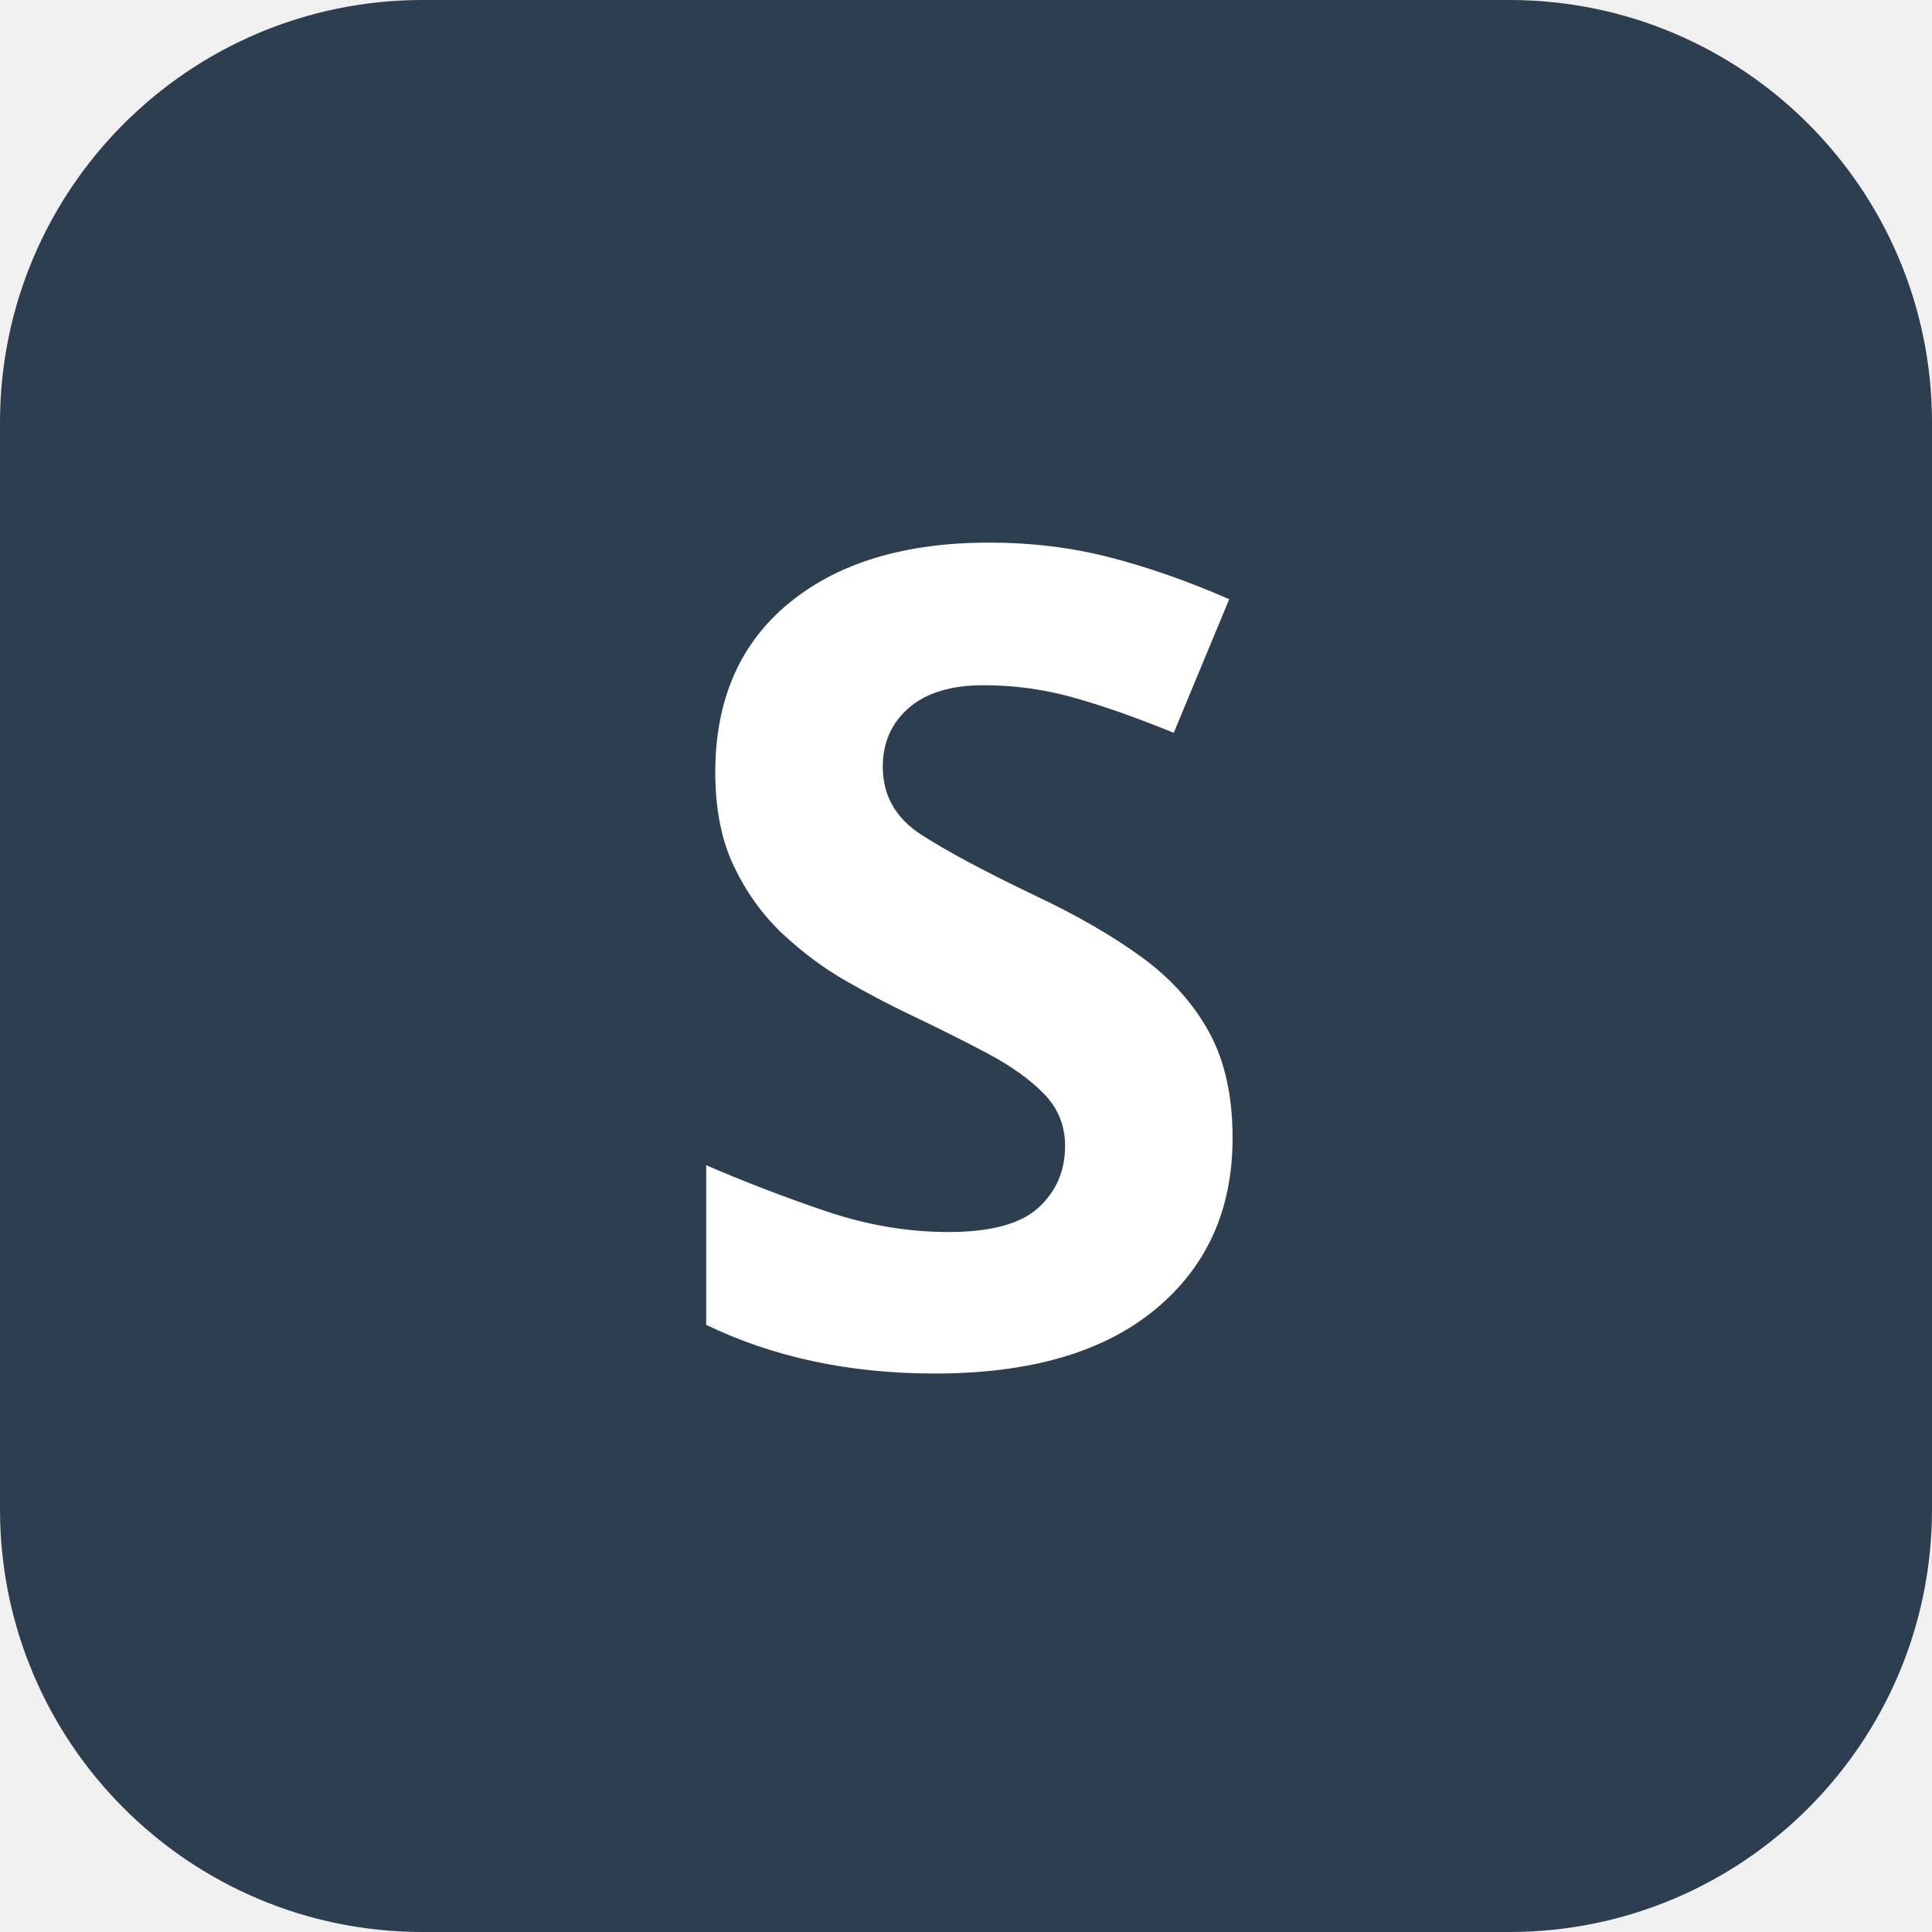
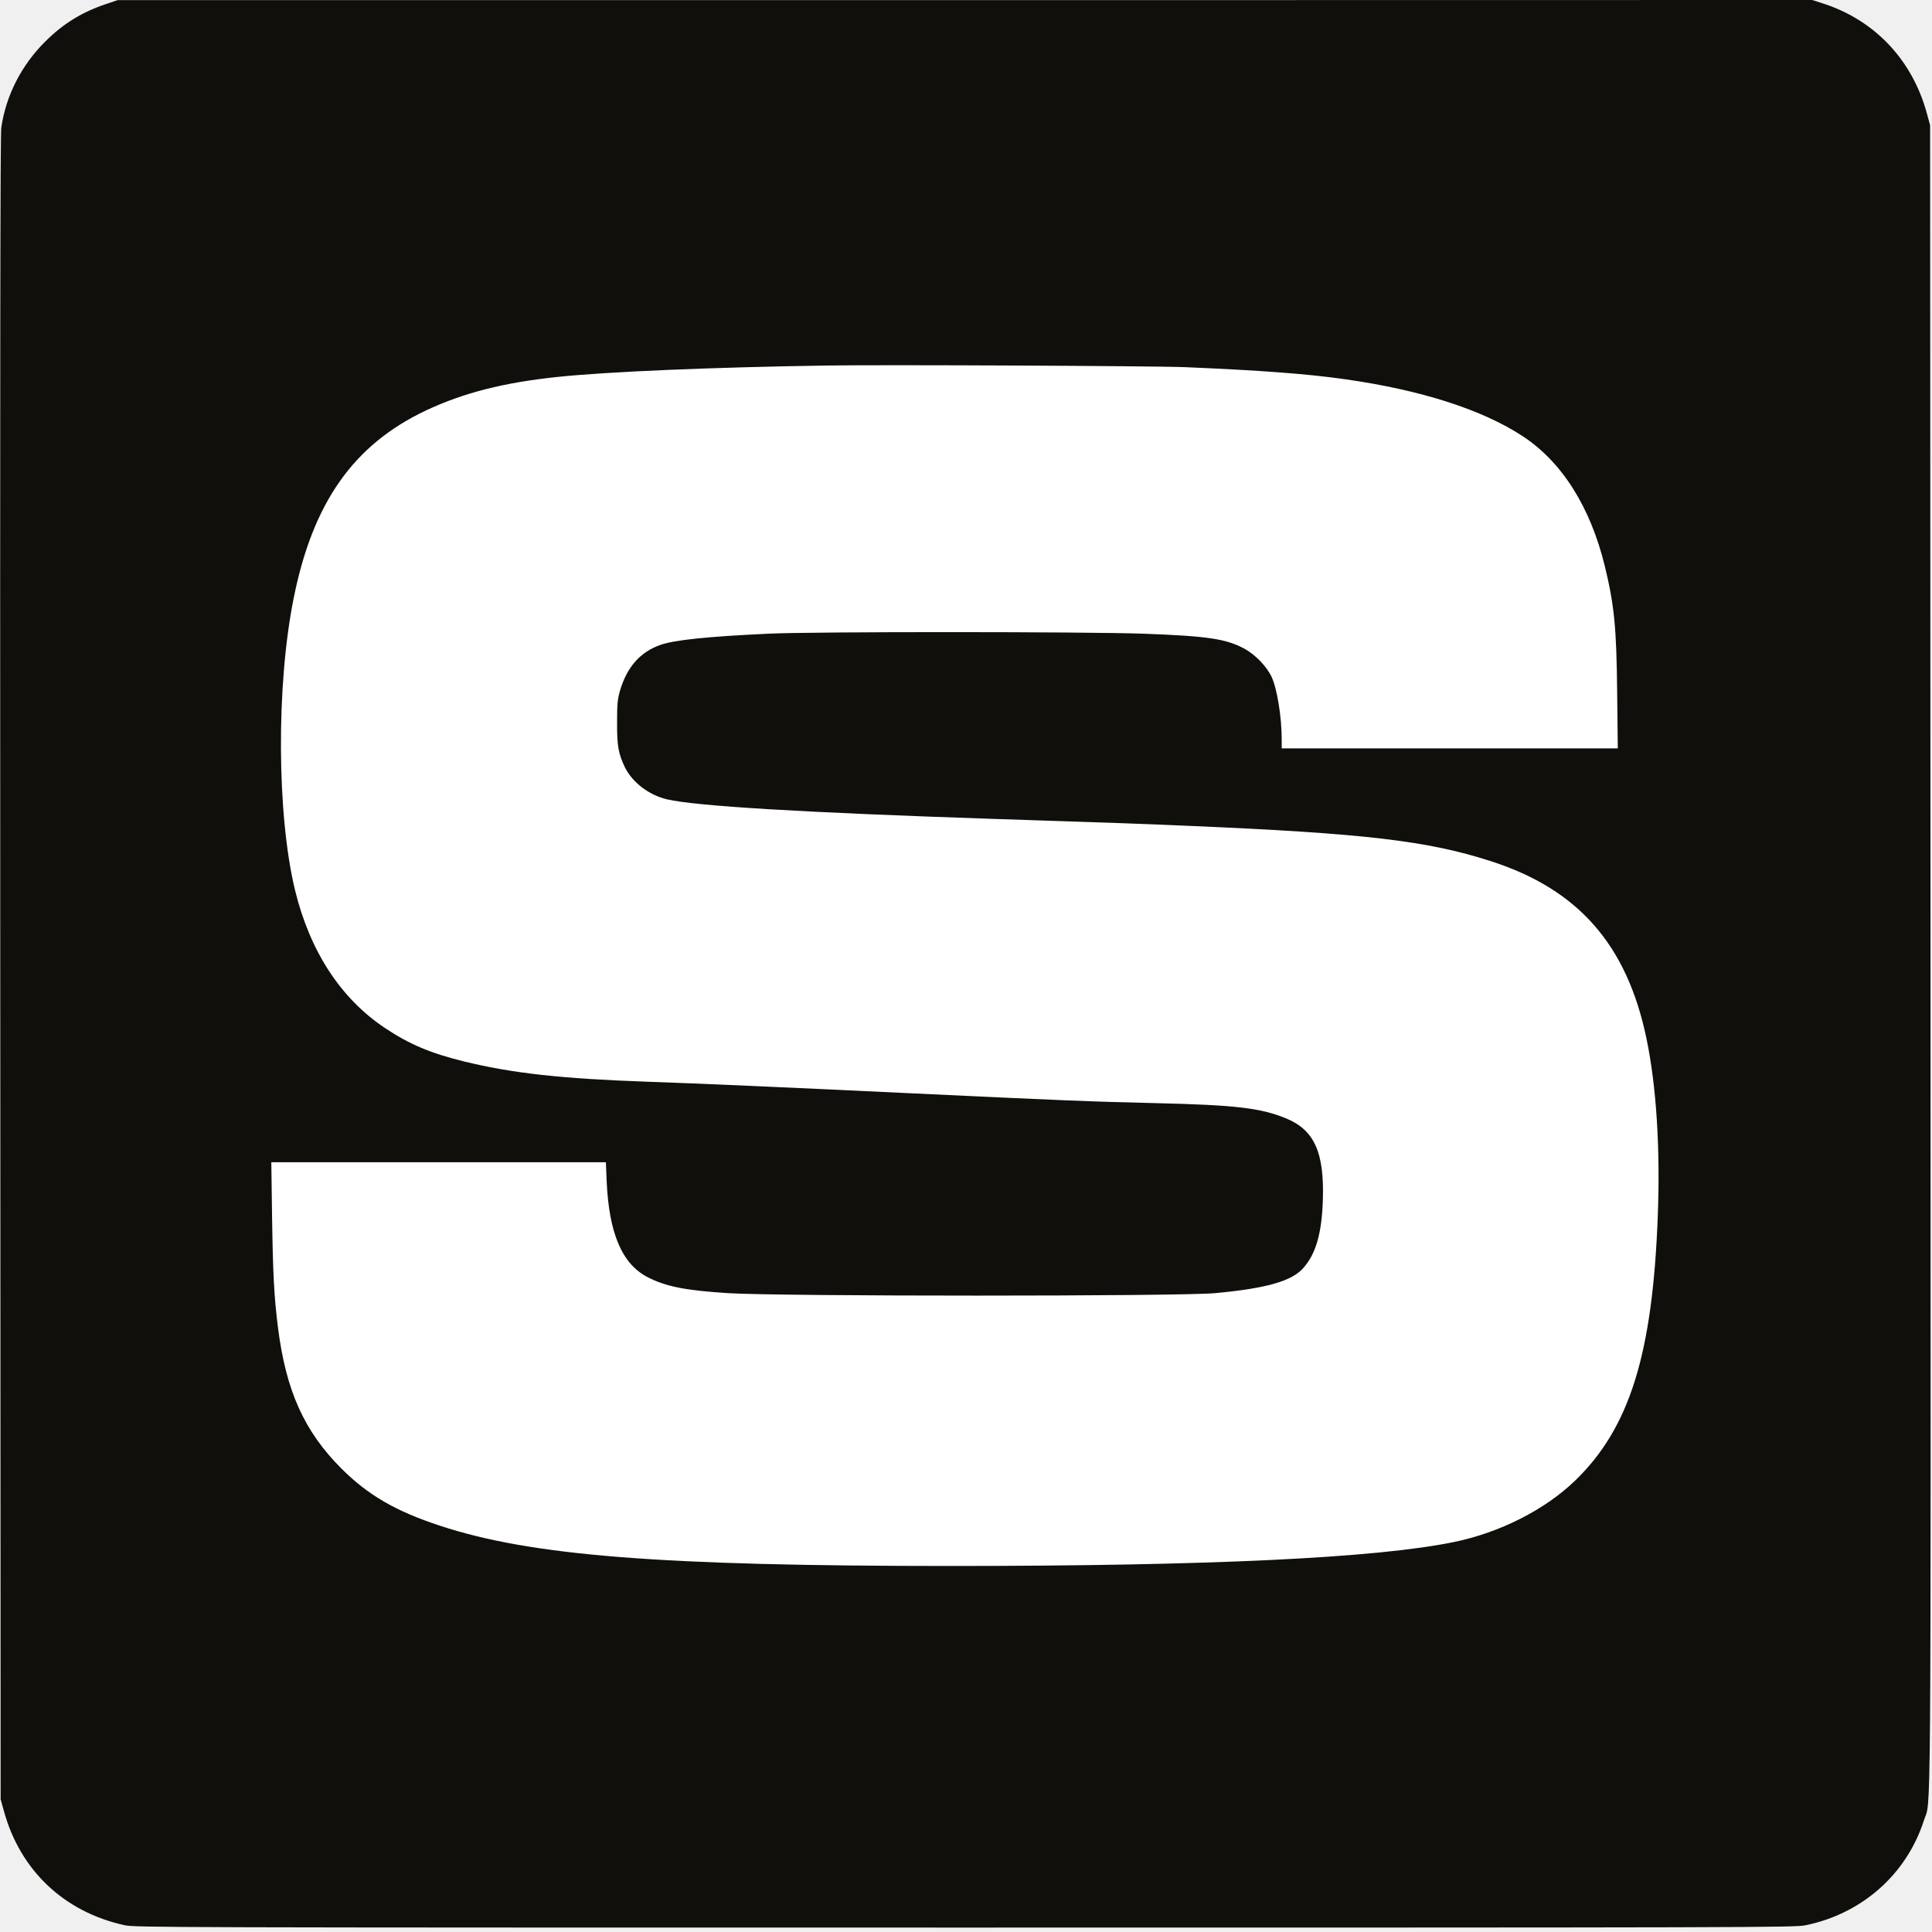
- <svg xmlns="http://www.w3.org/2000/svg" width="512" height="512" viewBox="0 0 512 512">
-   <rect width="512" height="512" rx="112" fill="#2c3e50" />
-   <text x="256" y="256" dy="0.35em" text-anchor="middle" font-family="IBM Plex Sans" font-weight="600" font-size="300" fill="#ffffff">S</text>
+ <svg xmlns="http://www.w3.org/2000/svg" width="512" height="512" viewBox="0 0 1536 1536">
+   <g transform="translate(0,1536) scale(0.1,-0.1)">
+     <path fill="#ffffff" d="M846 15329 c-192 -64 -343 -156 -486 -299 -190 -188 -313 -430 -350 -686 -8 -58 -10 -1852 -8 -6684 l3 -6605 27 -97 c130 -470 479 -799 958 -904 82 -18 289 -19 6680 -19 6277 0 6599 1 6682 18 450 91 805 405 943 832 59 184 55 -351 53 6865 l-3 6615 -27 98 c-116 421 -412 734 -817 867 l-93 30 -6736 -1 -6737 0 -89 -30z" />
+     <path fill="#110f0c" d="M846 15329 c-192 -64 -343 -156 -486 -299 -190 -188 -313 -430 -350 -686 -8 -58 -10 -1852 -8 -6684 l3 -6605 27 -97 c130 -470 479 -799 958 -904 82 -18 289 -19 6680 -19 6277 0 6599 1 6682 18 450 91 805 405 943 832 59 184 55 -351 53 6865 l-3 6615 -27 98 c-116 421 -412 734 -817 867 l-93 30 -6736 -1 -6737 0 -89 -30z m8574 -2888 c594 -25 976 -53 1280 -97 597 -85 1082 -240 1403 -450 313 -204 541 -563 656 -1036 75 -308 93 -487 98 -1010 l5 -438 -1336 0 -1336 0 0 69 c0 180 -36 403 -80 499 -40 85 -132 180 -221 227 -146 77 -290 98 -799 117 -458 16 -2630 17 -2980 0 -491 -23 -749 -50 -862 -90 -160 -57 -265 -177 -320 -367 -19 -69 -22 -103 -22 -250 -1 -185 11 -248 62 -355 60 -121 191 -221 335 -255 233 -54 1084 -105 2582 -155 1056 -35 1213 -40 1570 -56 1390 -59 1895 -118 2399 -281 695 -224 1081 -665 1236 -1410 79 -378 110 -873 90 -1407 -41 -1104 -224 -1688 -657 -2107 -240 -232 -598 -413 -961 -488 -619 -128 -1944 -191 -4002 -191 -2309 0 -3336 81 -4062 320 -353 116 -573 244 -783 454 -297 297 -441 618 -505 1121 -31 250 -40 417 -47 883 l-6 432 1330 0 1330 0 6 -147 c18 -416 121 -660 324 -766 146 -75 297 -106 643 -128 407 -26 3589 -26 3870 0 408 38 609 95 701 199 100 112 147 274 156 537 13 384 -68 563 -296 655 -202 82 -400 105 -1041 120 -492 11 -755 22 -1980 80 -988 47 -1643 76 -2055 90 -681 24 -1070 67 -1455 161 -269 66 -436 137 -631 267 -351 235 -594 608 -713 1093 -145 598 -151 1630 -11 2324 152 760 476 1219 1050 1491 300 141 620 223 1055 268 396 41 1211 76 2135 90 443 7 2602 -3 2845 -13z" />
+   </g>
</svg>
